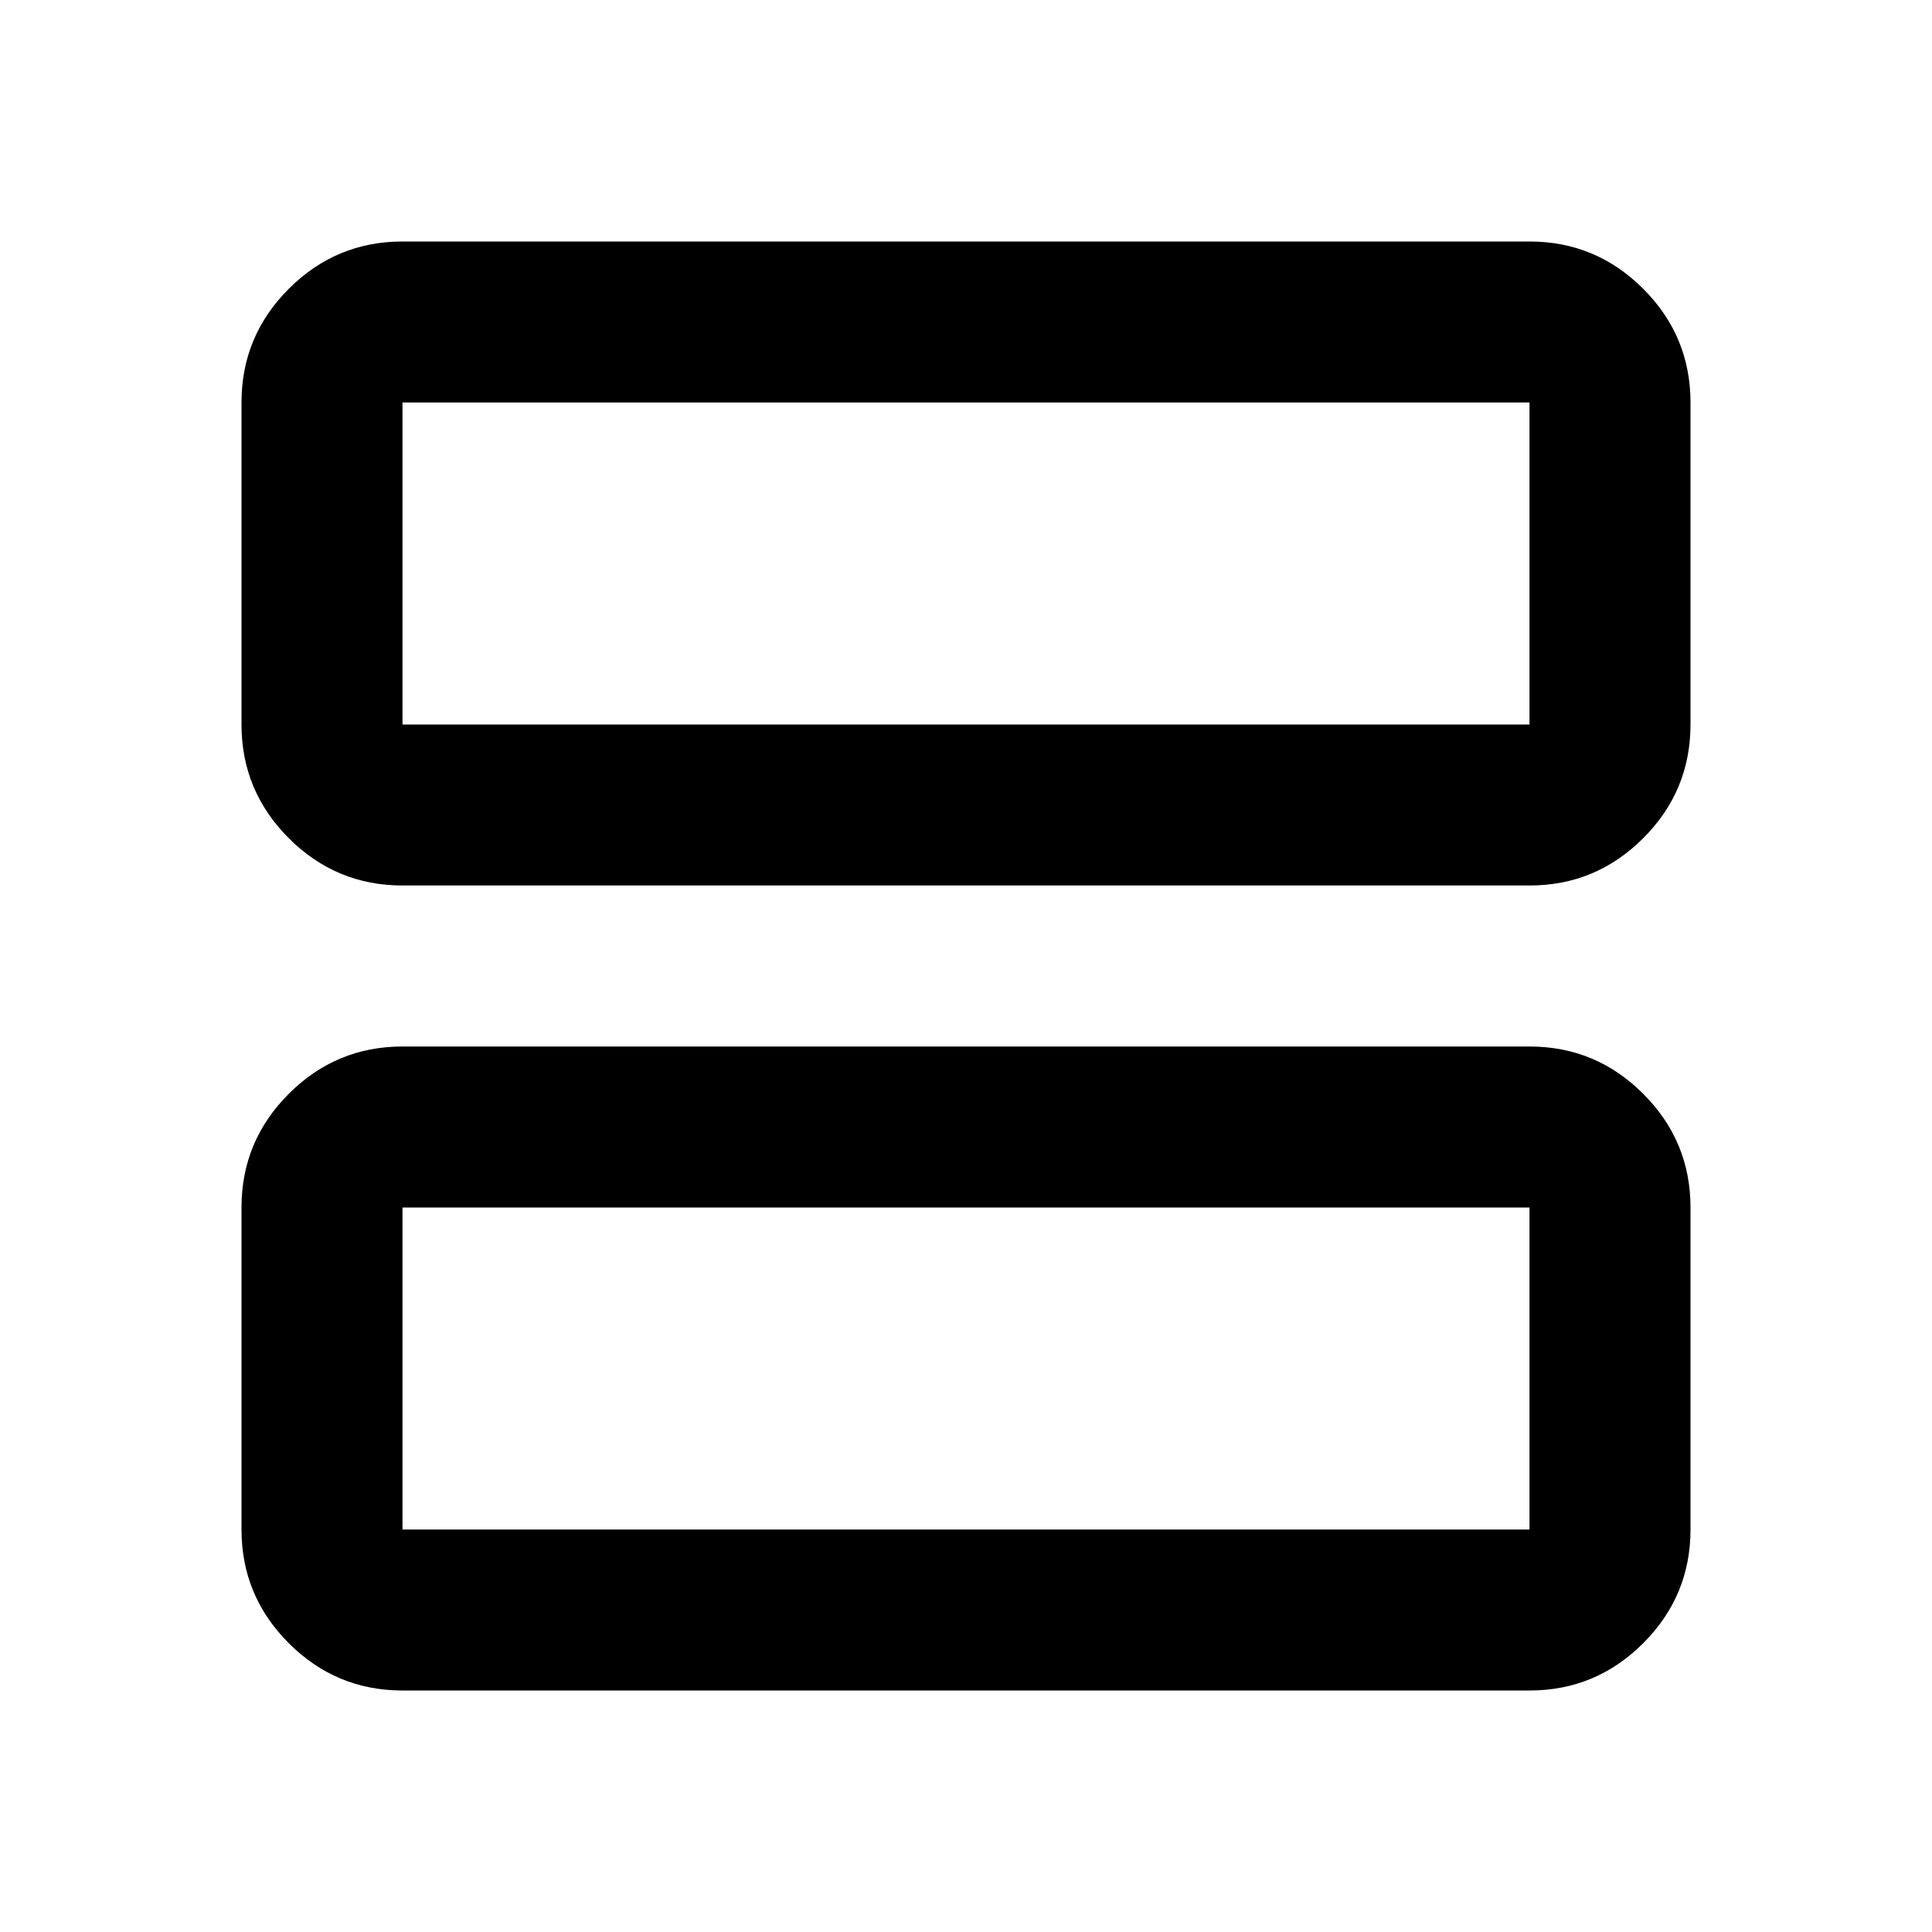
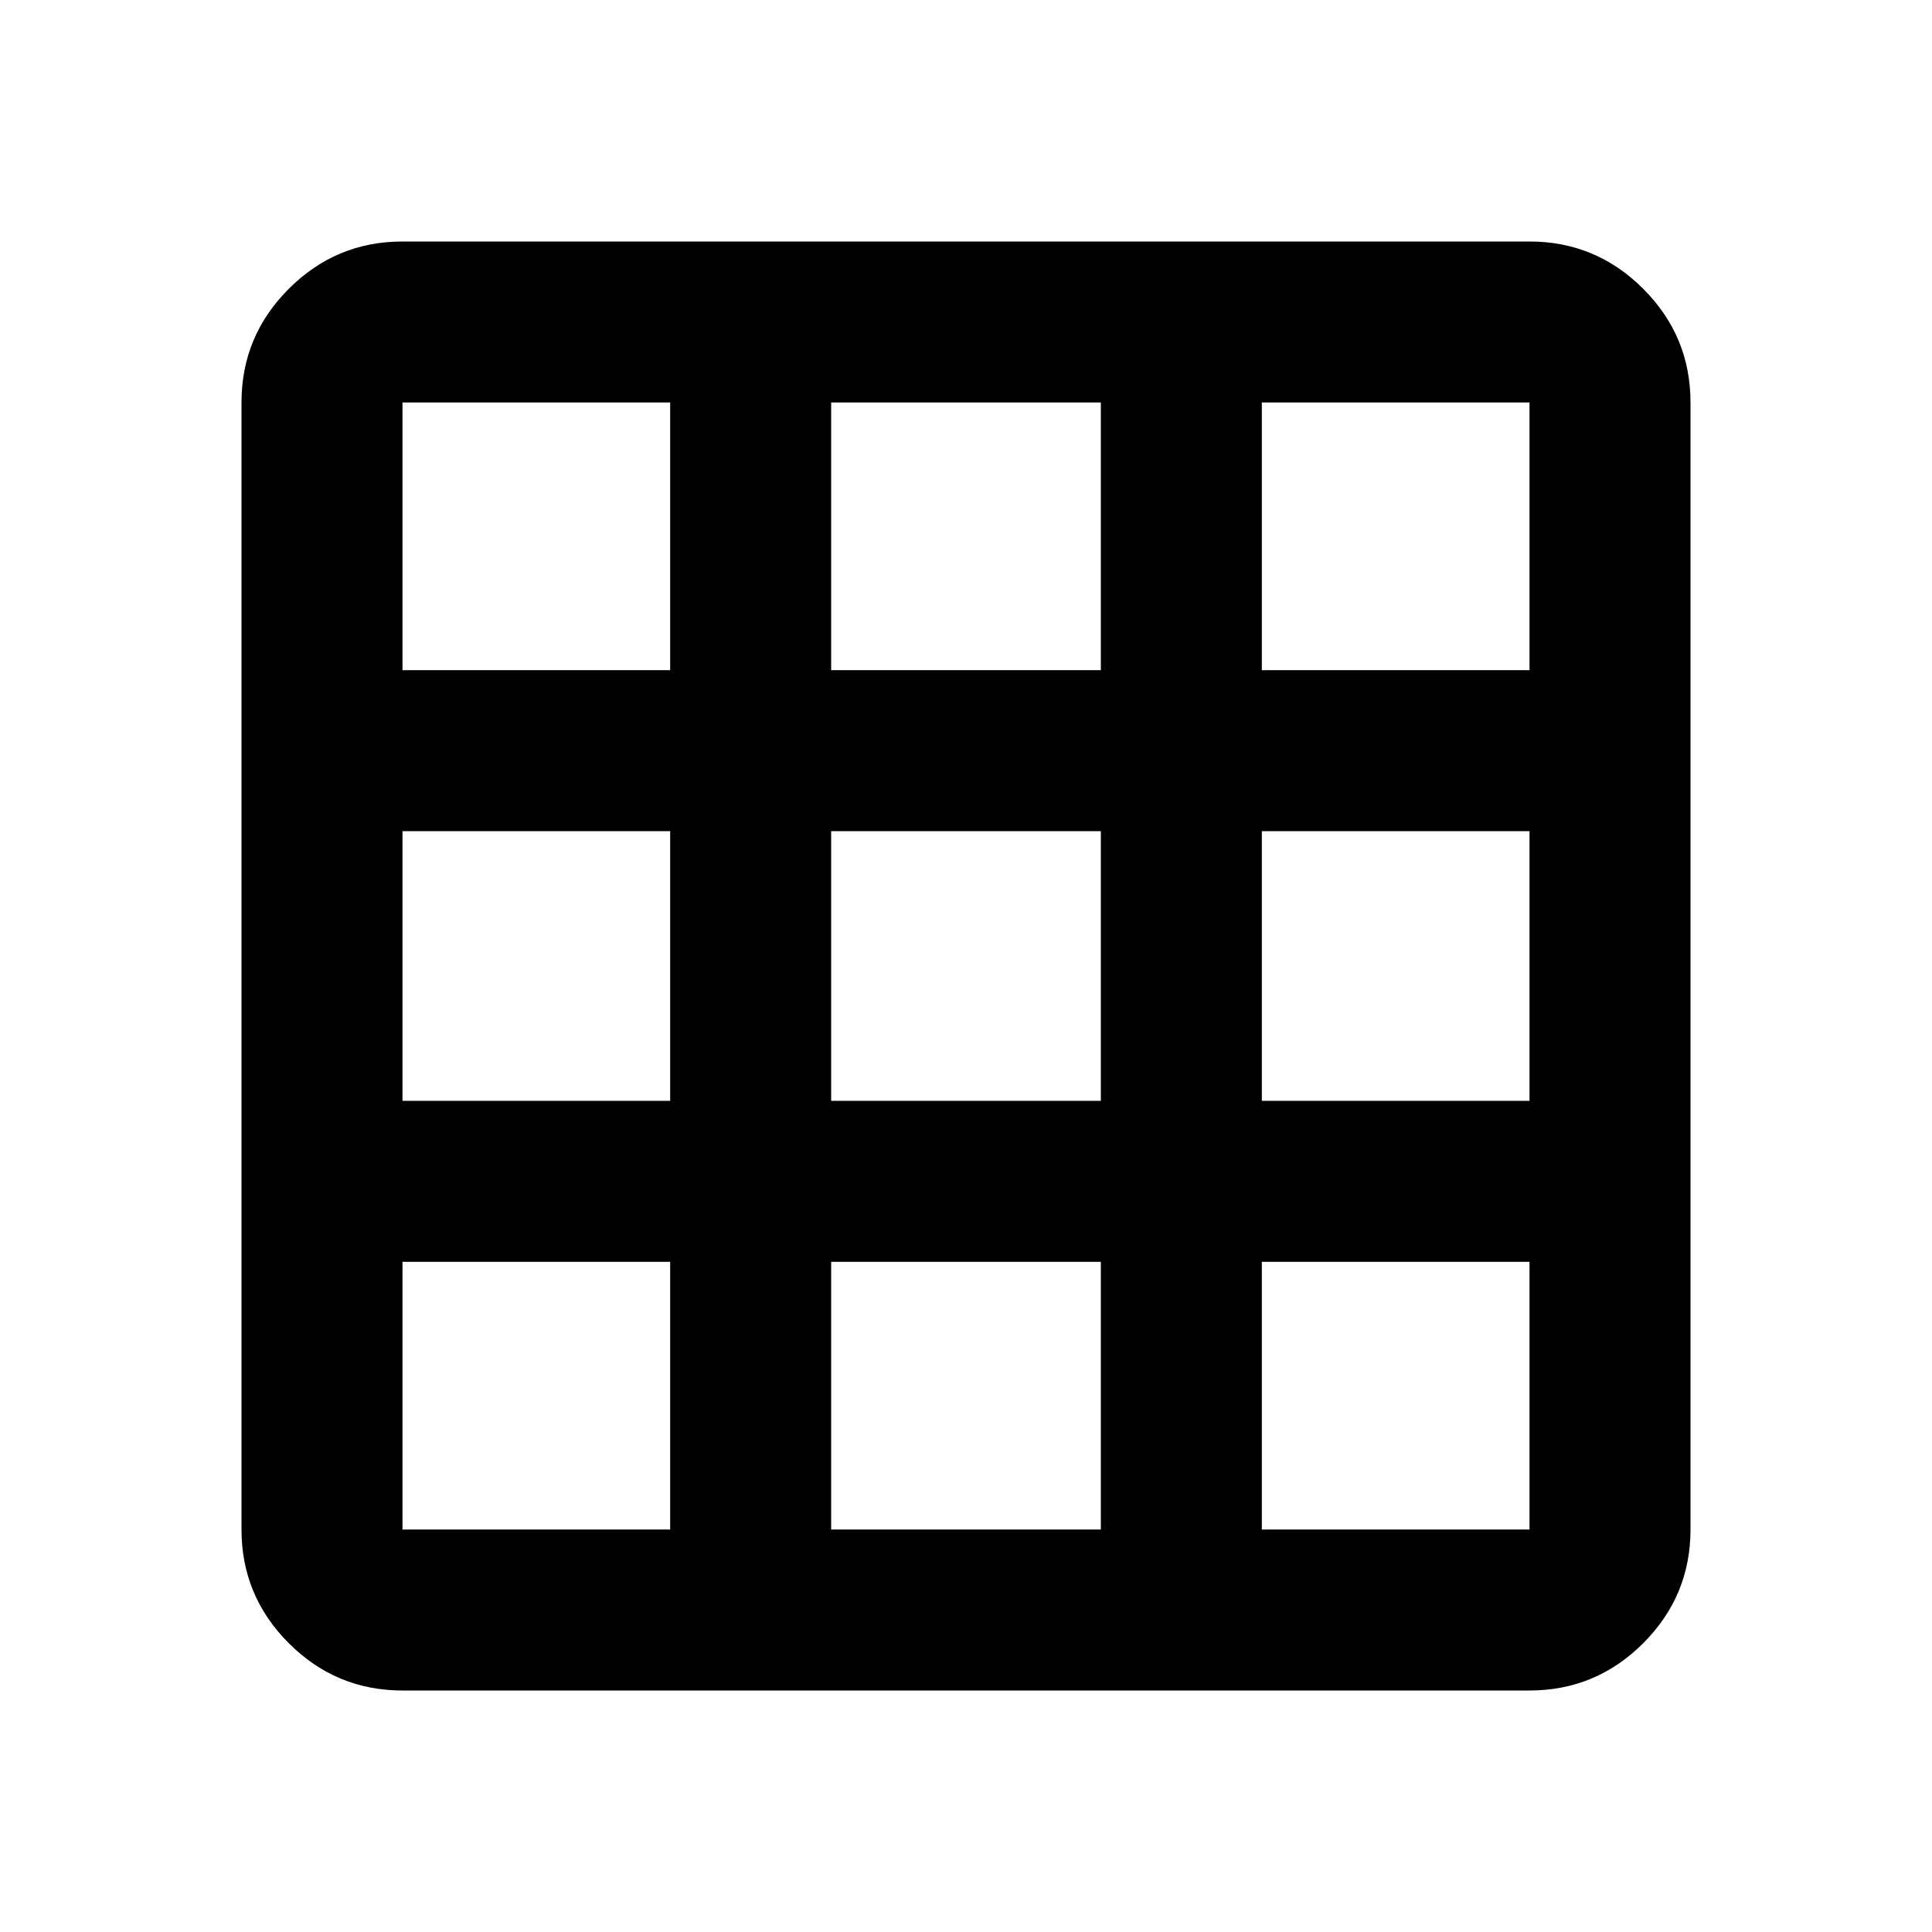
<svg xmlns="http://www.w3.org/2000/svg" height="24" viewBox="0 -960 960 960" width="24">
-   <path d="M200-520q-33 0-56.5-23.5T120-600v-160q0-33 23.5-56.5T200-840h560q33 0 56.5 23.5T840-760v160q0 33-23.5 56.5T760-520H200Zm0-80h560v-160H200v160Zm0 480q-33 0-56.5-23.5T120-200v-160q0-33 23.5-56.5T200-440h560q33 0 56.5 23.5T840-360v160q0 33-23.5 56.5T760-120H200Zm0-80h560v-160H200v160Zm0-560v160-160Zm0 400v160-160Z" />
+   <path d="M200-120q-33 0-56.5-23.5T120-200v-560q0-33 23.5-56.5T200-840h560q33 0 56.5 23.5T840-760v560q0 33-23.5 56.5T760-120H200Zm0-80h133v-133H200v133Zm213 0h134v-133H413v133Zm214 0h133v-133H627v133ZM200-413h133v-134H200v134Zm213 0h134v-134H413v134Zm214 0h133v-134H627v134ZM200-627h133v-133H200v133Zm213 0h134v-133H413v133Zm214 0h133v-133H627v133Z" />
</svg>
